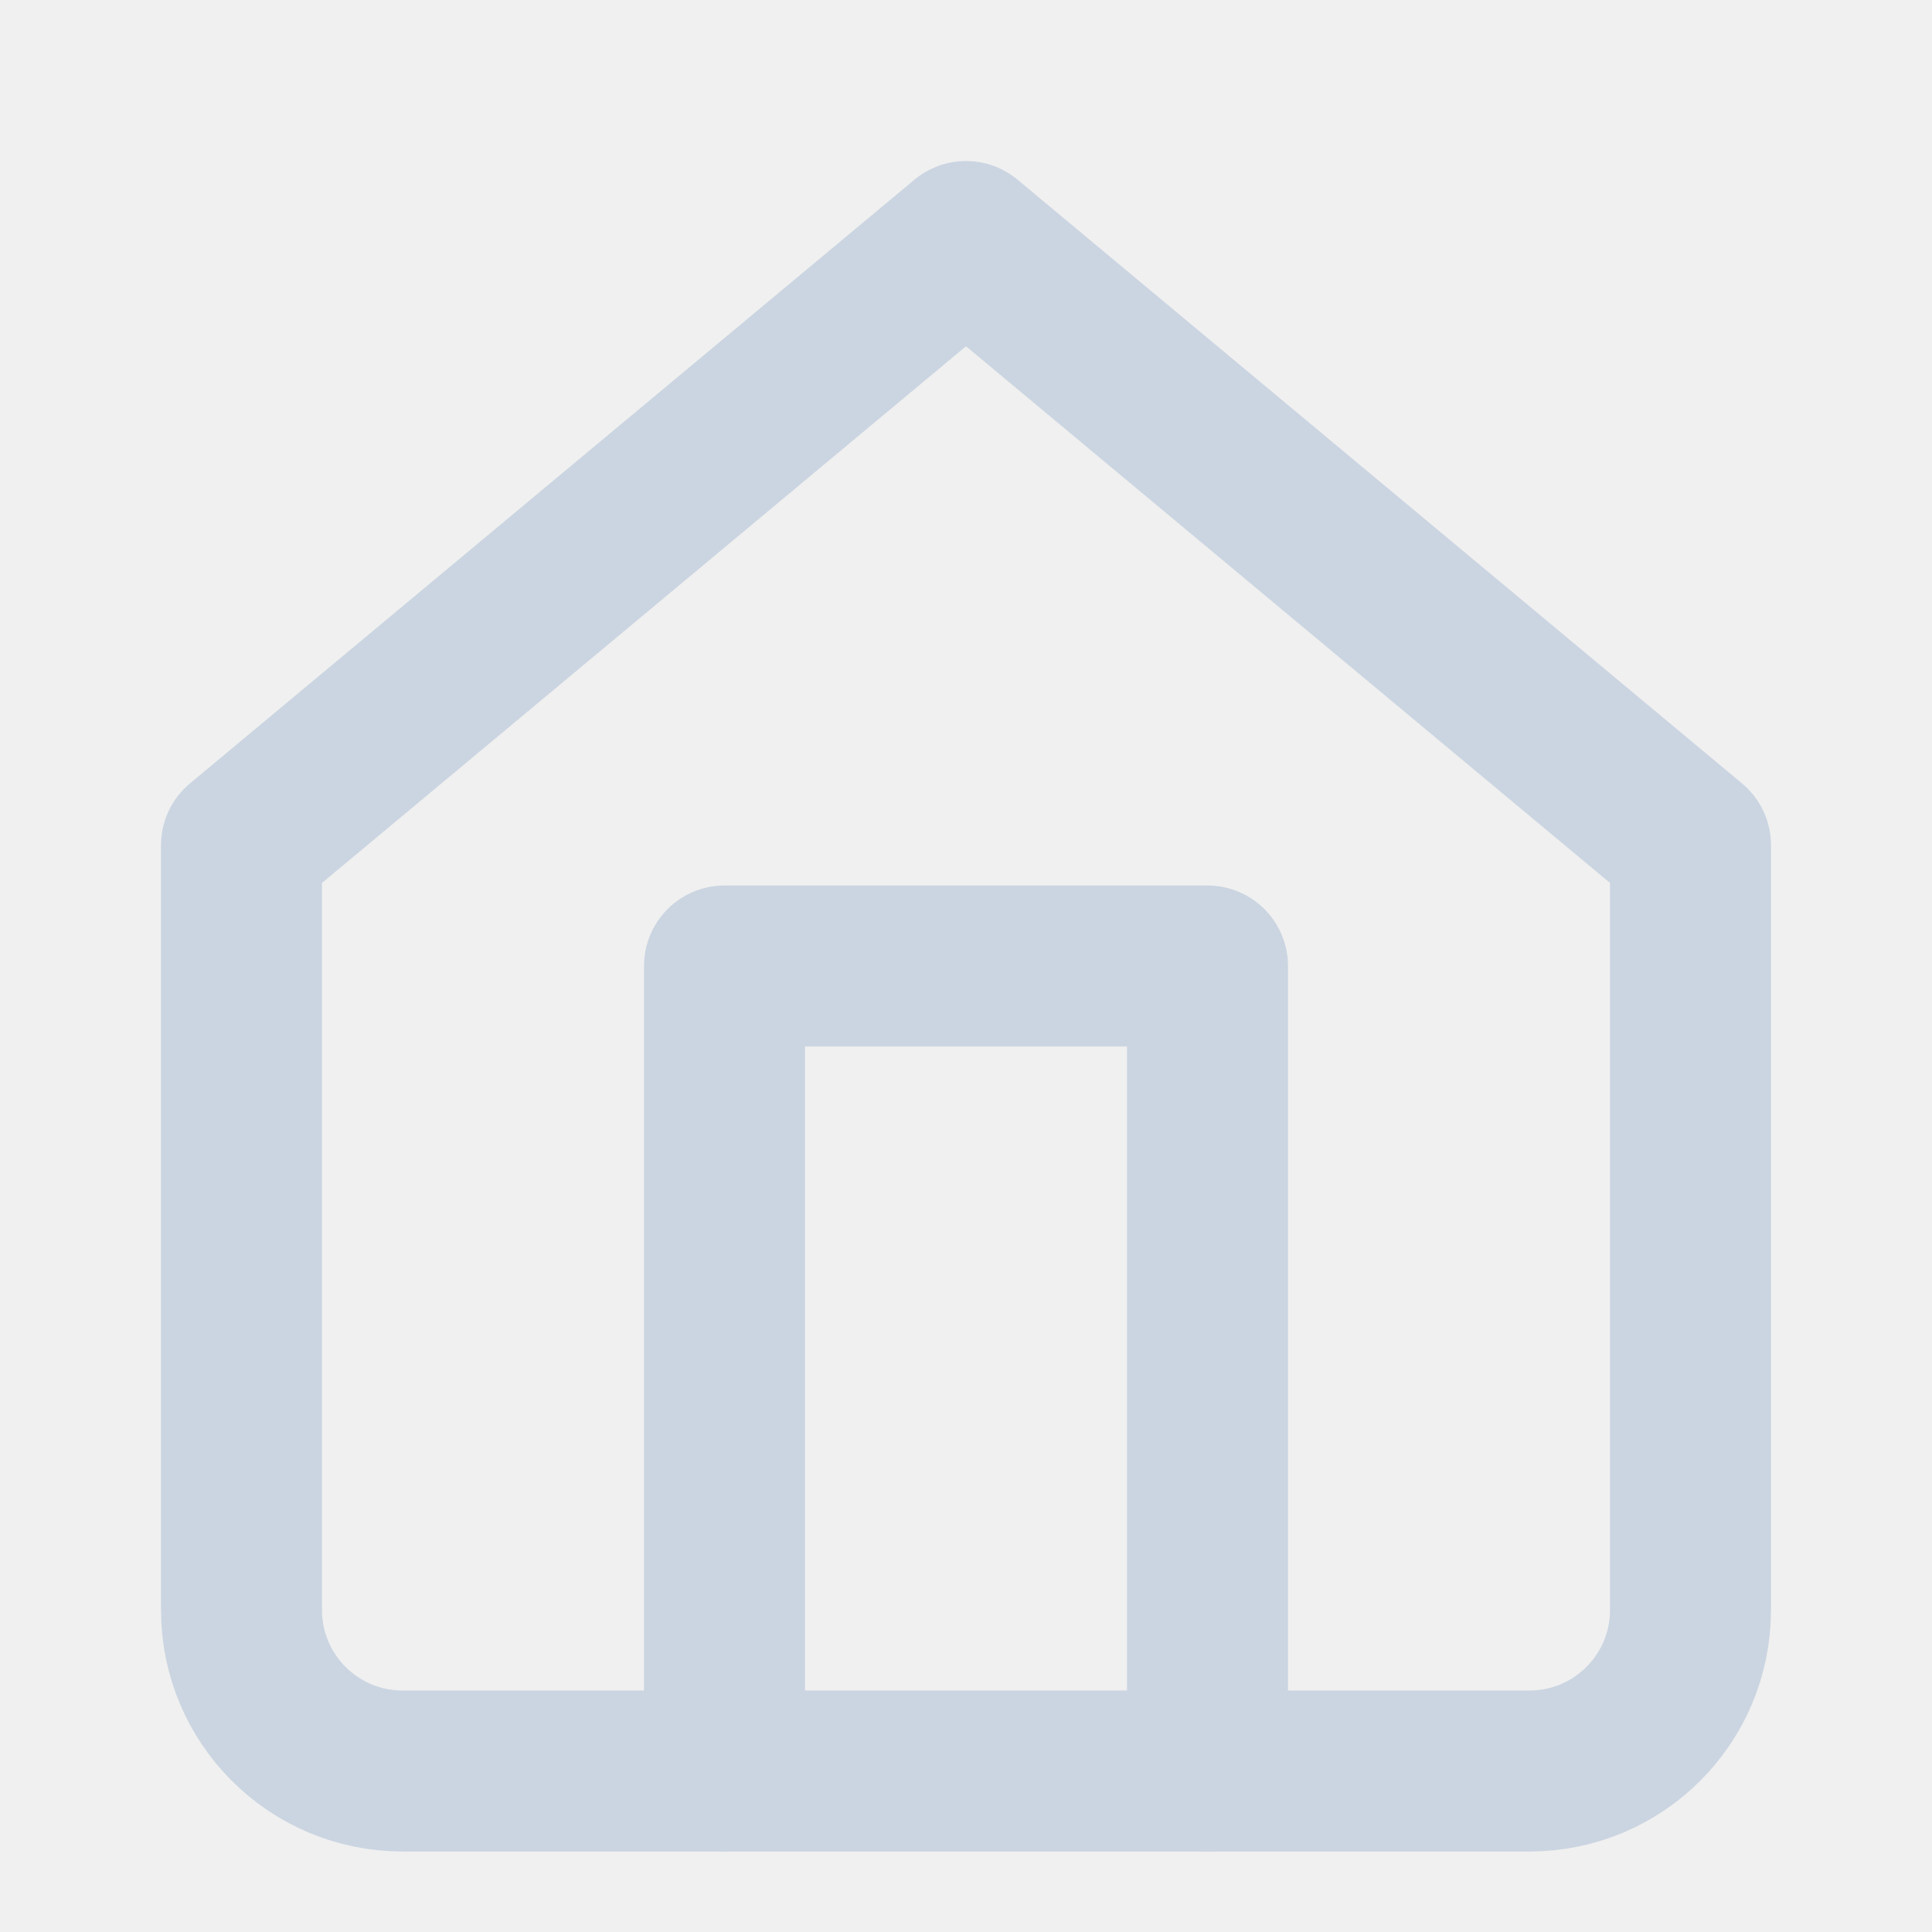
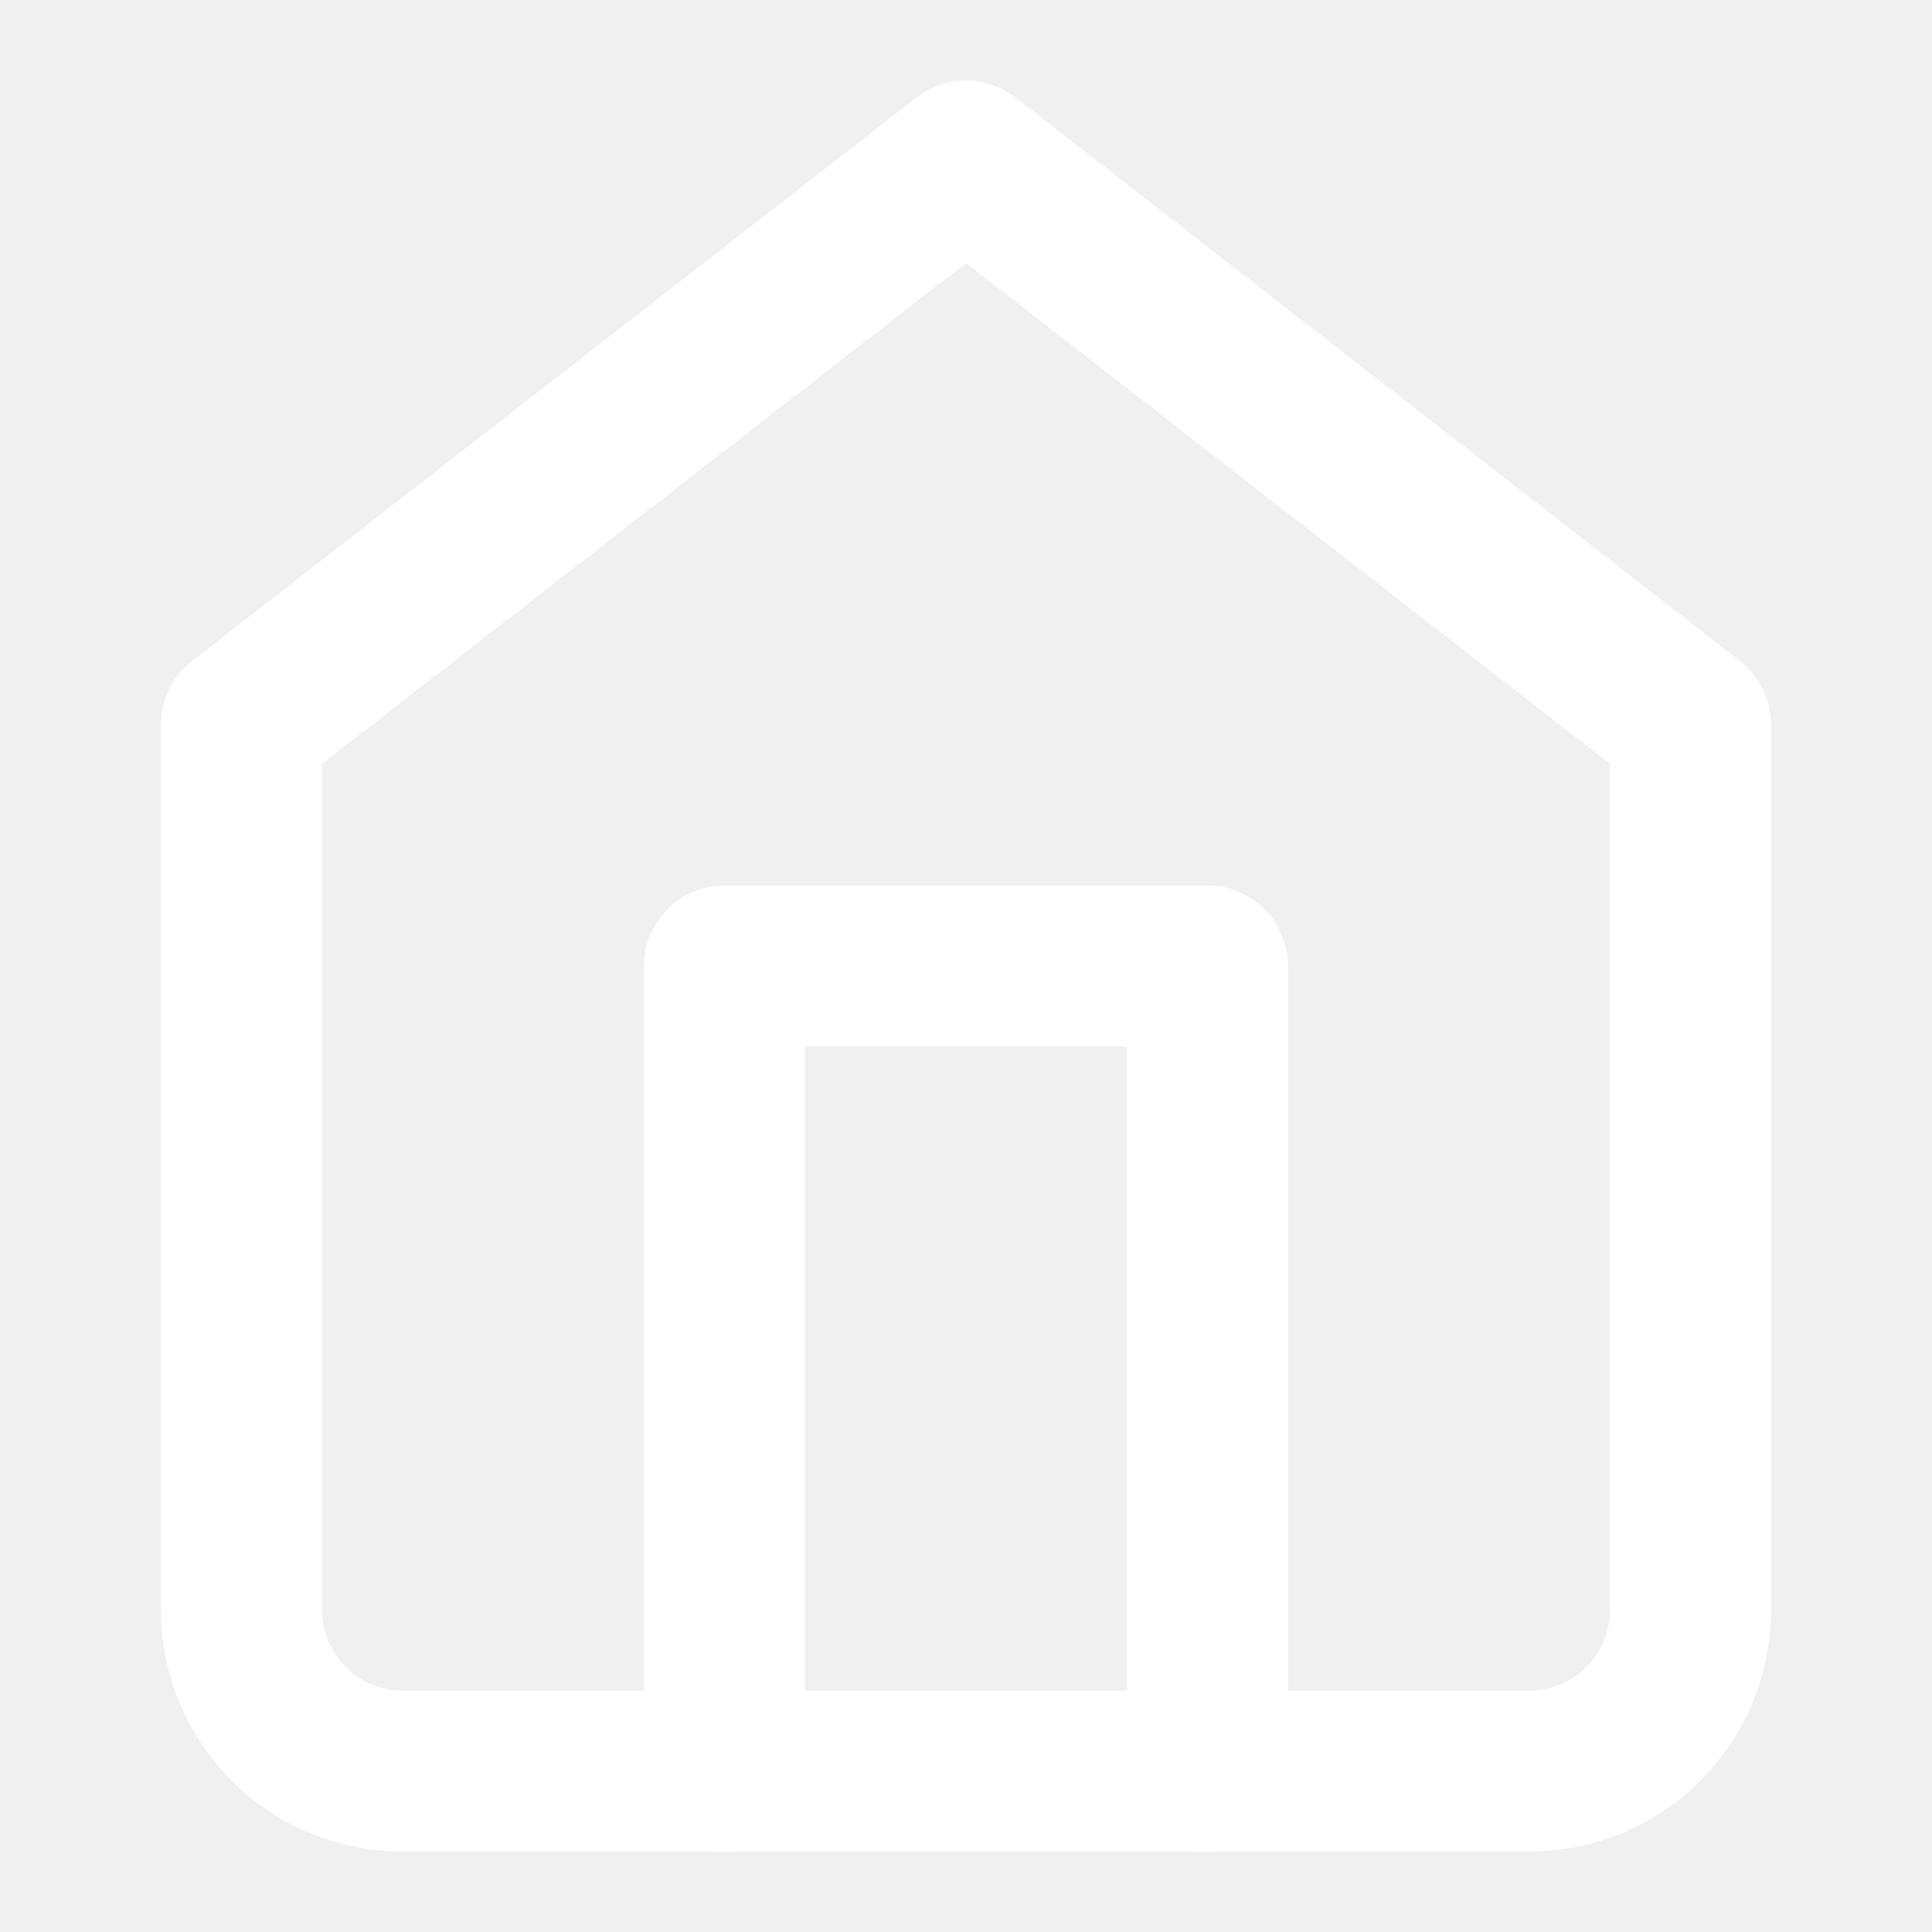
- <svg xmlns="http://www.w3.org/2000/svg" viewBox="0 0 24 24" fill="none" stroke="#CBD5E1" stroke-width="2" stroke-linecap="round" stroke-linejoin="round">
-   <path d="M3 10.5L12 3l9 7.5V20a2 2 0 0 1-2 2H5a2 2 0 0 1-2-2z" />
-   <path d="M9 22V12h6v10" />
+ <svg xmlns="http://www.w3.org/2000/svg" class="lucide lucide-home" width="24" height="24" viewBox="0 0 24 24" fill="none" stroke="#ffffff" stroke-width="2" stroke-linecap="round" stroke-linejoin="round">
+   <path d="m3 9 9-7 9 7v11a2 2 0 0 1-2 2H5a2 2 0 0 1-2-2z" />
+   <polyline points="9 22 9 12 15 12 15 22" />
</svg>
